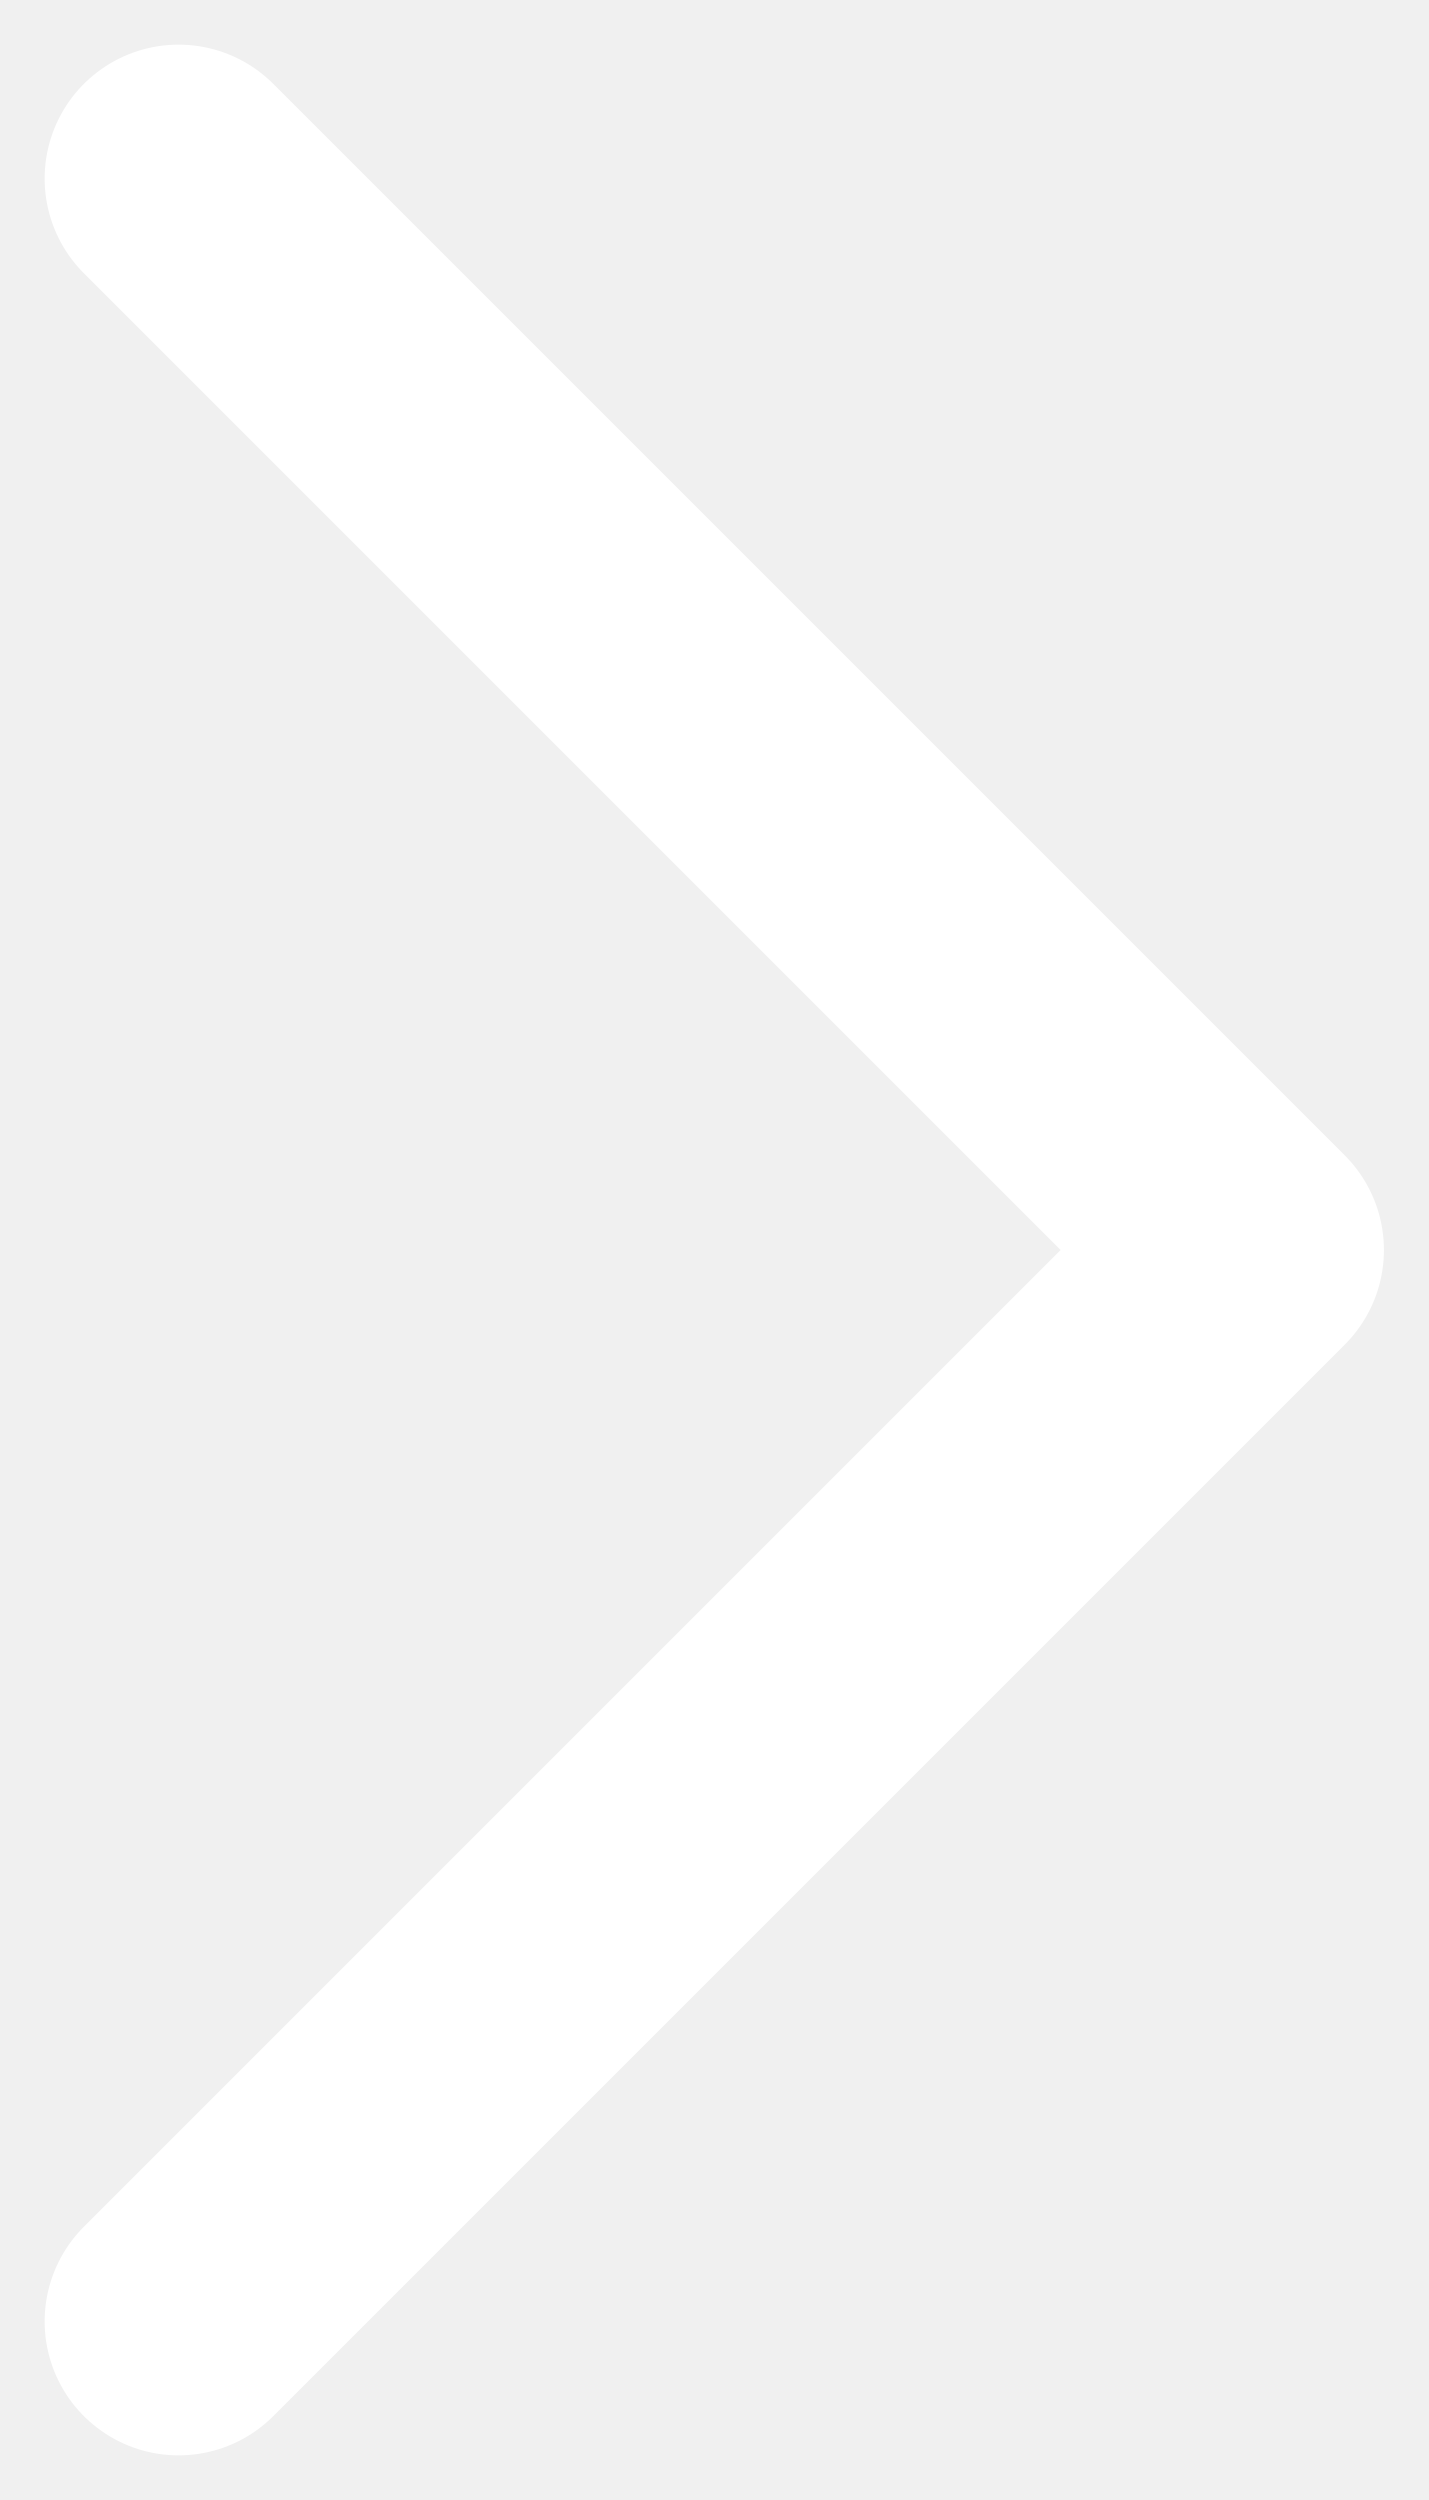
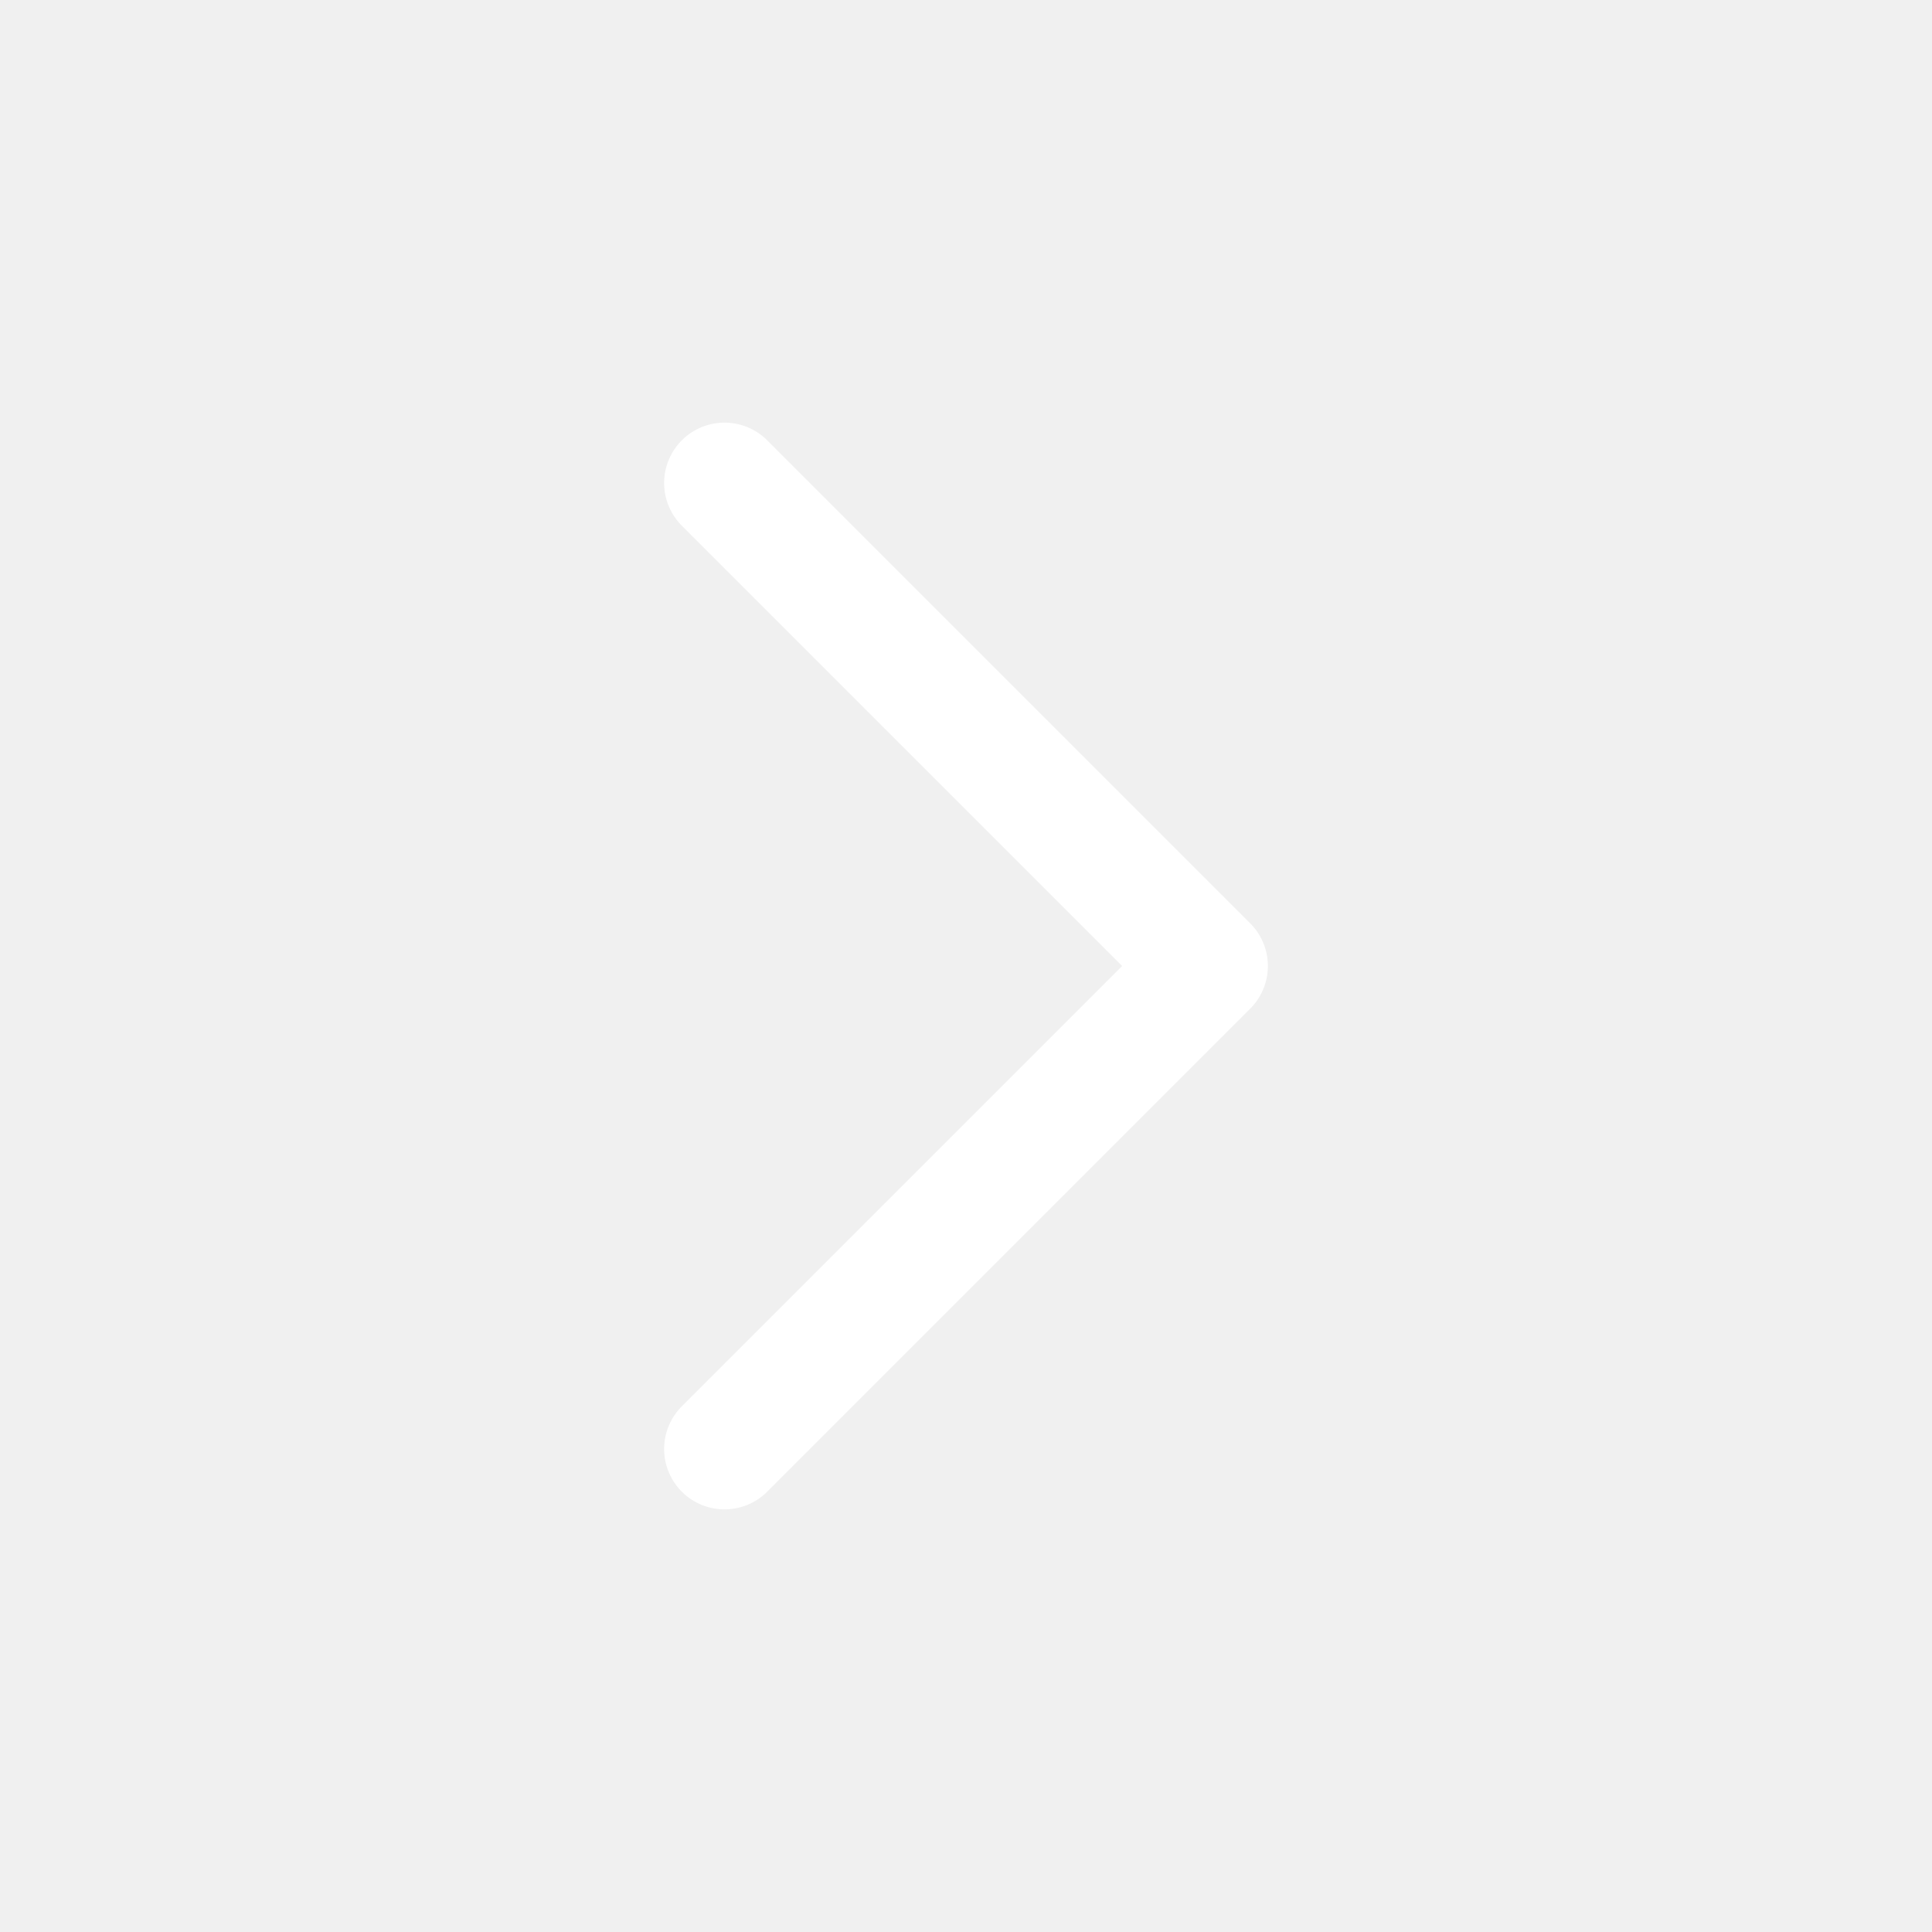
- <svg xmlns="http://www.w3.org/2000/svg" width="8" height="14" viewBox="0 0 8 14" fill="none">
-   <path d="M1 13L7 7L1 1" stroke="white" stroke-width="1.5" stroke-linecap="round" stroke-linejoin="round" />
+ <svg xmlns="http://www.w3.org/2000/svg" width="24" height="24" viewBox="0 0 24 24" fill="none">
+   <path d="M9 18L15 12L9 6" stroke="white" stroke-width="1.5" stroke-linecap="round" stroke-linejoin="round" />
</svg>
